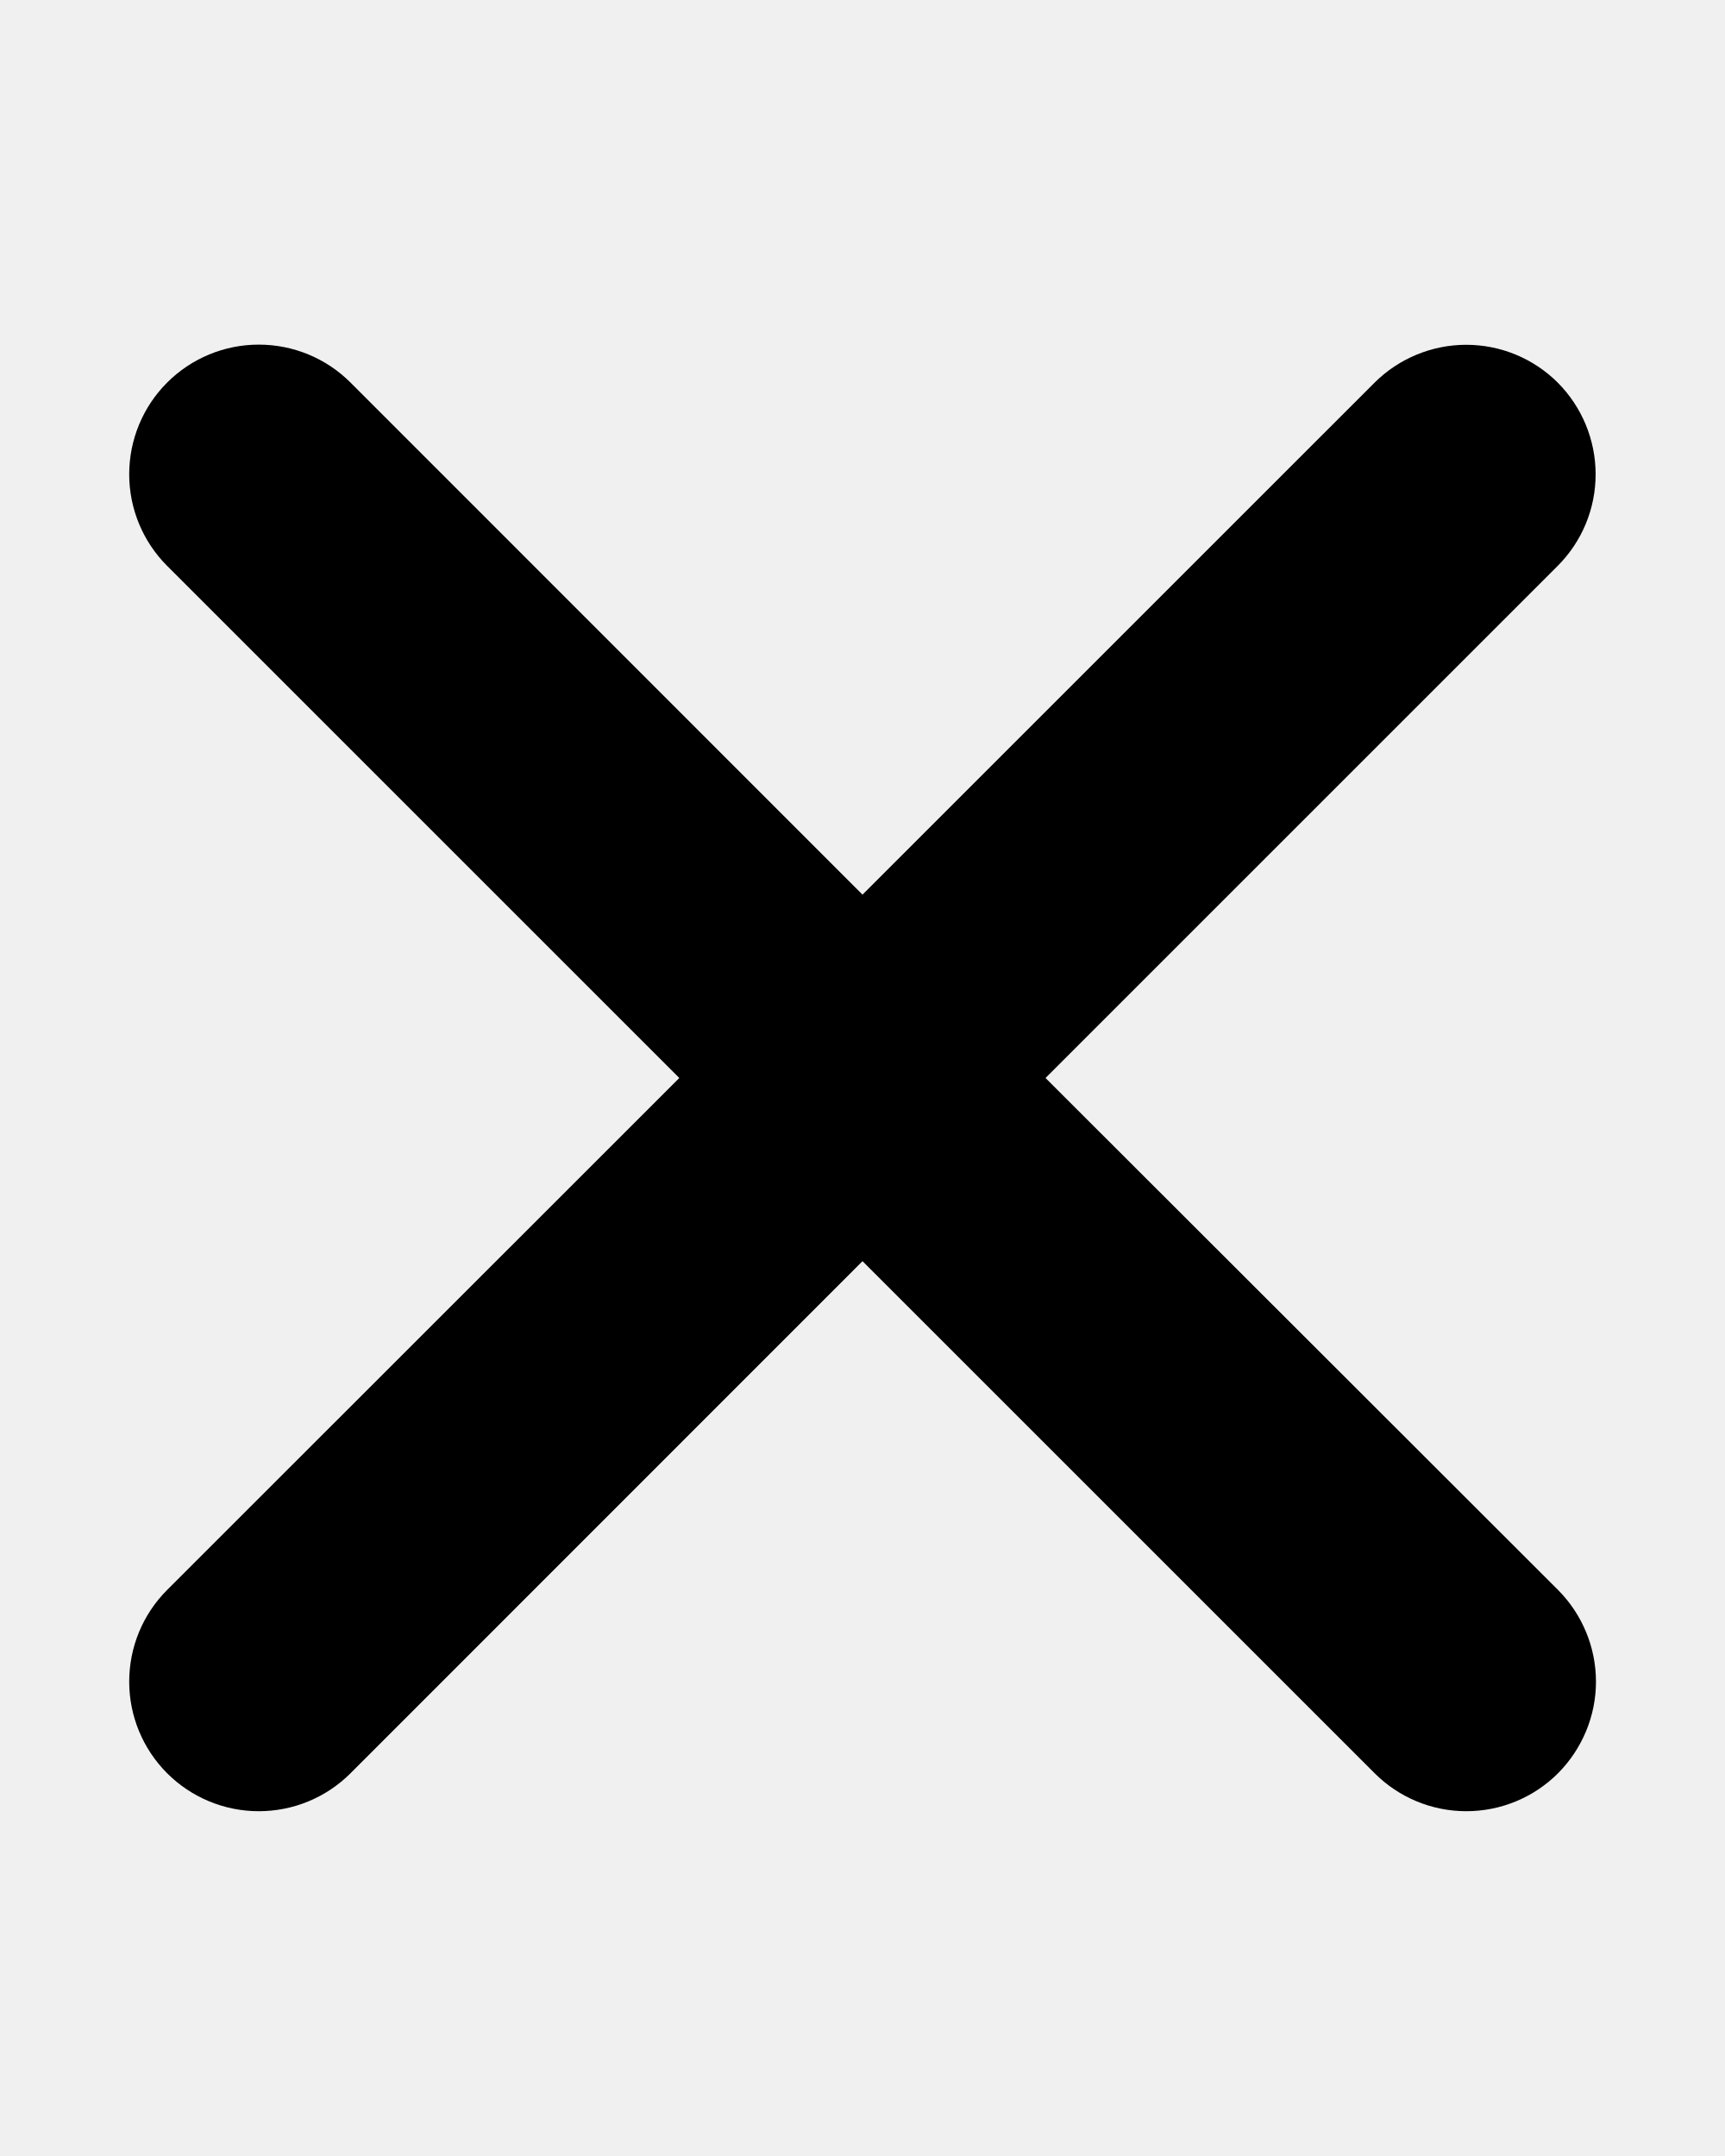
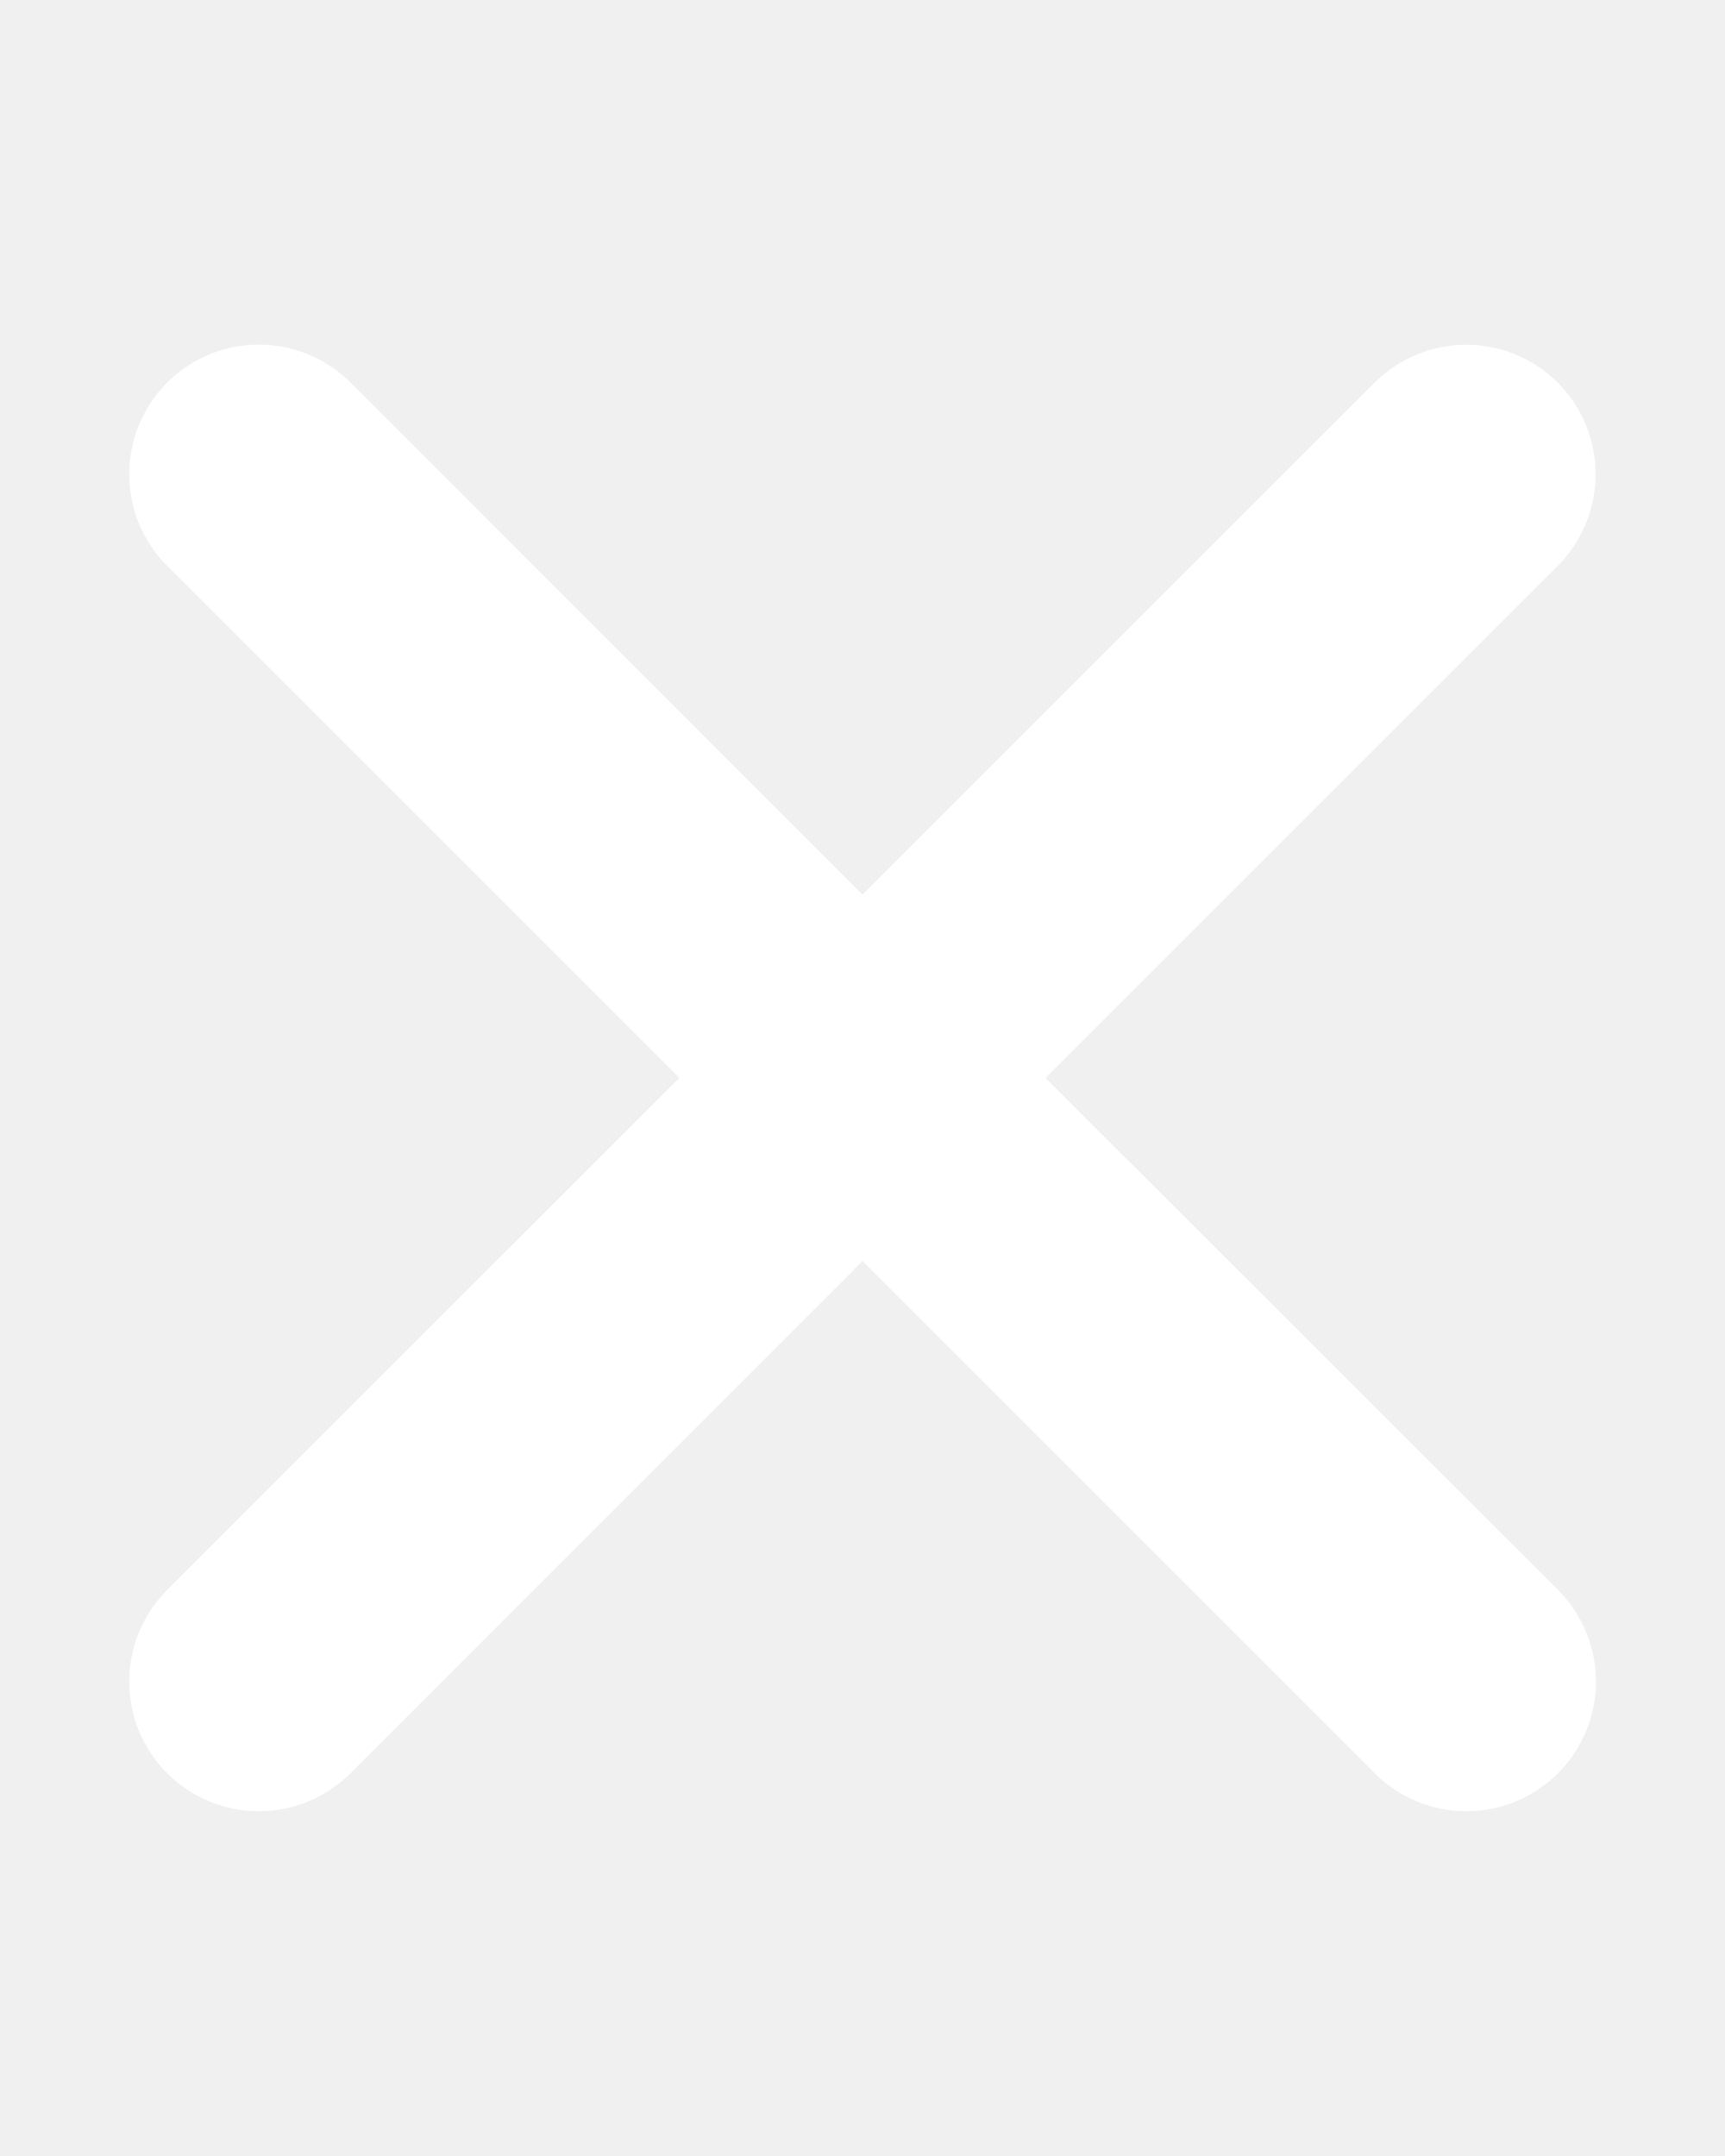
- <svg xmlns="http://www.w3.org/2000/svg" width="12" height="15" viewBox="0 0 10 10" fill="none">
-   <path d="M6.061 5L9.03 2.031C9.171 1.89 9.25 1.699 9.25 1.5C9.25 1.301 9.171 1.11 9.031 0.969C8.89 0.828 8.699 0.749 8.5 0.749C8.301 0.749 8.11 0.828 7.969 0.968L5 3.937L2.032 0.968C1.891 0.827 1.7 0.748 1.5 0.748C1.301 0.748 1.11 0.827 0.969 0.968C0.828 1.109 0.749 1.3 0.749 1.5C0.749 1.699 0.828 1.89 0.969 2.031L3.938 5L0.969 7.968C0.828 8.109 0.749 8.3 0.749 8.5C0.749 8.699 0.828 8.89 0.969 9.031C1.11 9.172 1.301 9.251 1.5 9.251C1.7 9.251 1.891 9.172 2.032 9.031L5 6.062L7.969 9.031C8.11 9.172 8.301 9.251 8.5 9.251C8.7 9.251 8.891 9.172 9.032 9.031C9.172 8.89 9.252 8.699 9.252 8.5C9.252 8.3 9.172 8.109 9.032 7.968L6.061 5Z" fill="#000" />
+ <svg xmlns="http://www.w3.org/2000/svg" width="12" height="15" viewBox="0 0 10 10" fill="#fff">
+   <path d="M6.061 5L9.03 2.031C9.171 1.89 9.25 1.699 9.25 1.5C9.25 1.301 9.171 1.11 9.031 0.969C8.89 0.828 8.699 0.749 8.5 0.749C8.301 0.749 8.11 0.828 7.969 0.968L5 3.937L2.032 0.968C1.891 0.827 1.7 0.748 1.5 0.748C1.301 0.748 1.11 0.827 0.969 0.968C0.828 1.109 0.749 1.3 0.749 1.5C0.749 1.699 0.828 1.89 0.969 2.031L3.938 5L0.969 7.968C0.828 8.109 0.749 8.3 0.749 8.5C0.749 8.699 0.828 8.89 0.969 9.031C1.11 9.172 1.301 9.251 1.5 9.251C1.7 9.251 1.891 9.172 2.032 9.031L5 6.062L7.969 9.031C8.11 9.172 8.301 9.251 8.5 9.251C8.7 9.251 8.891 9.172 9.032 9.031C9.172 8.89 9.252 8.699 9.252 8.5C9.252 8.3 9.172 8.109 9.032 7.968L6.061 5Z" fill="#fff" />
</svg>
